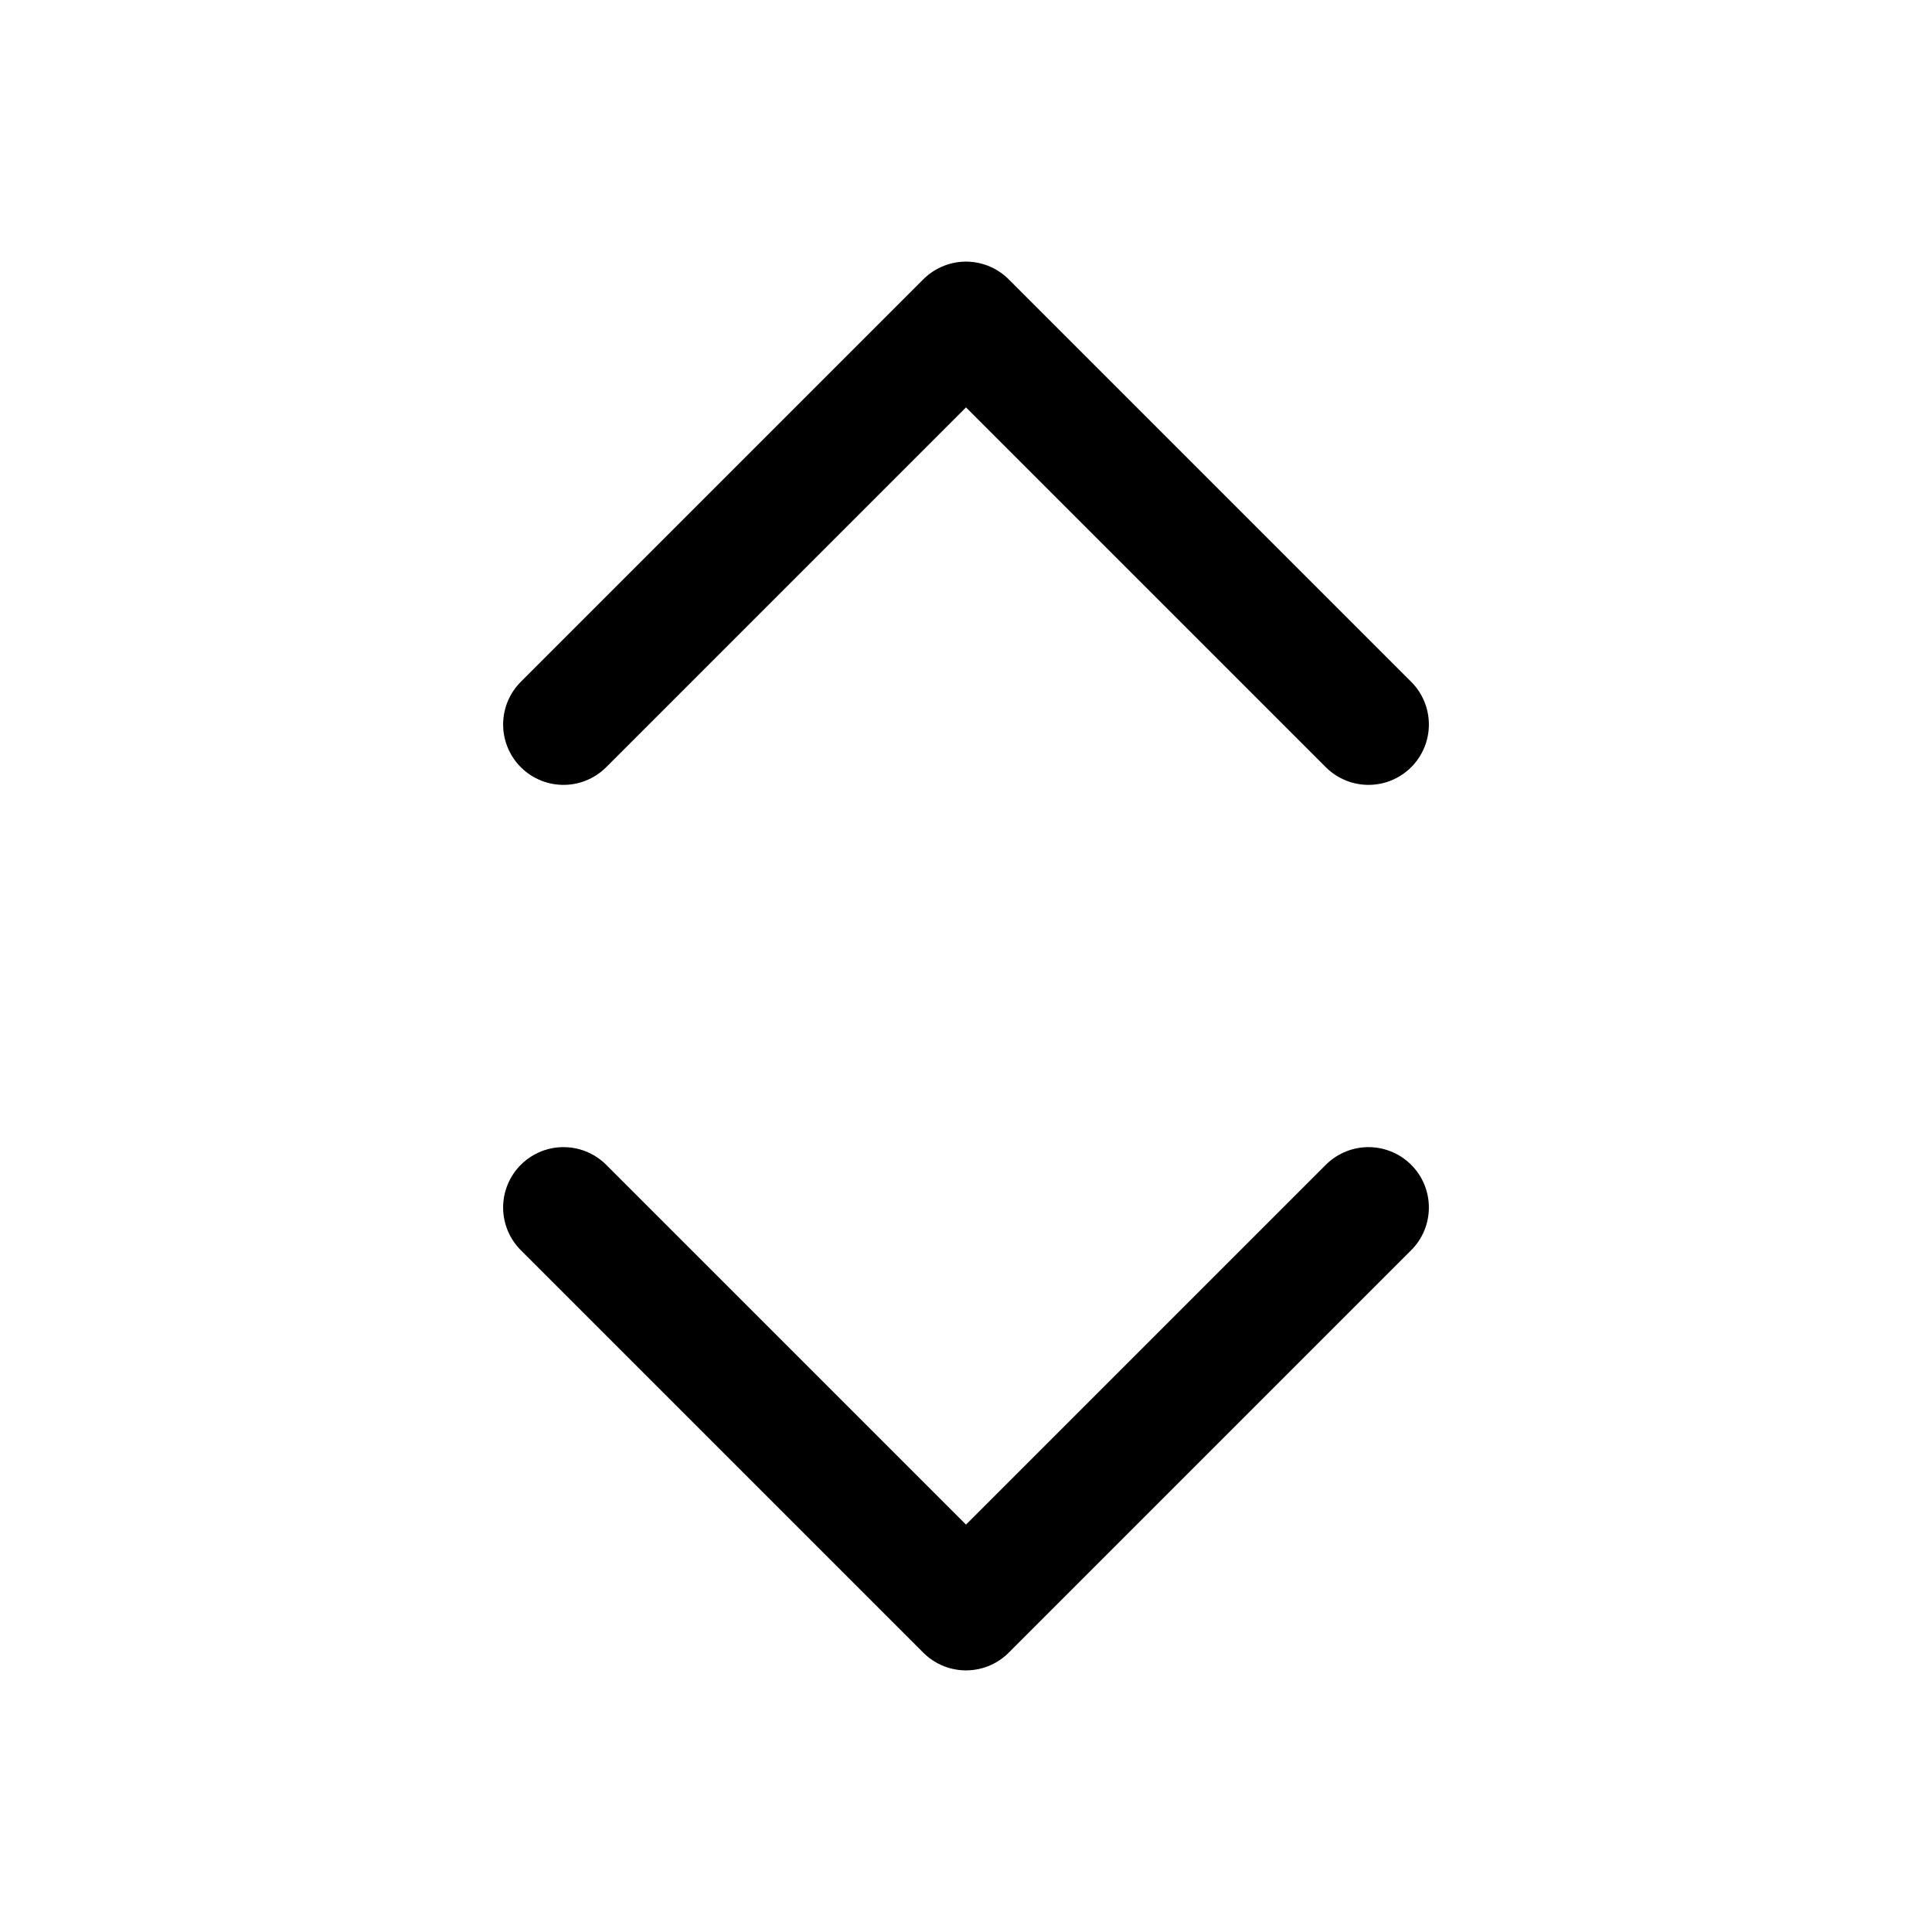
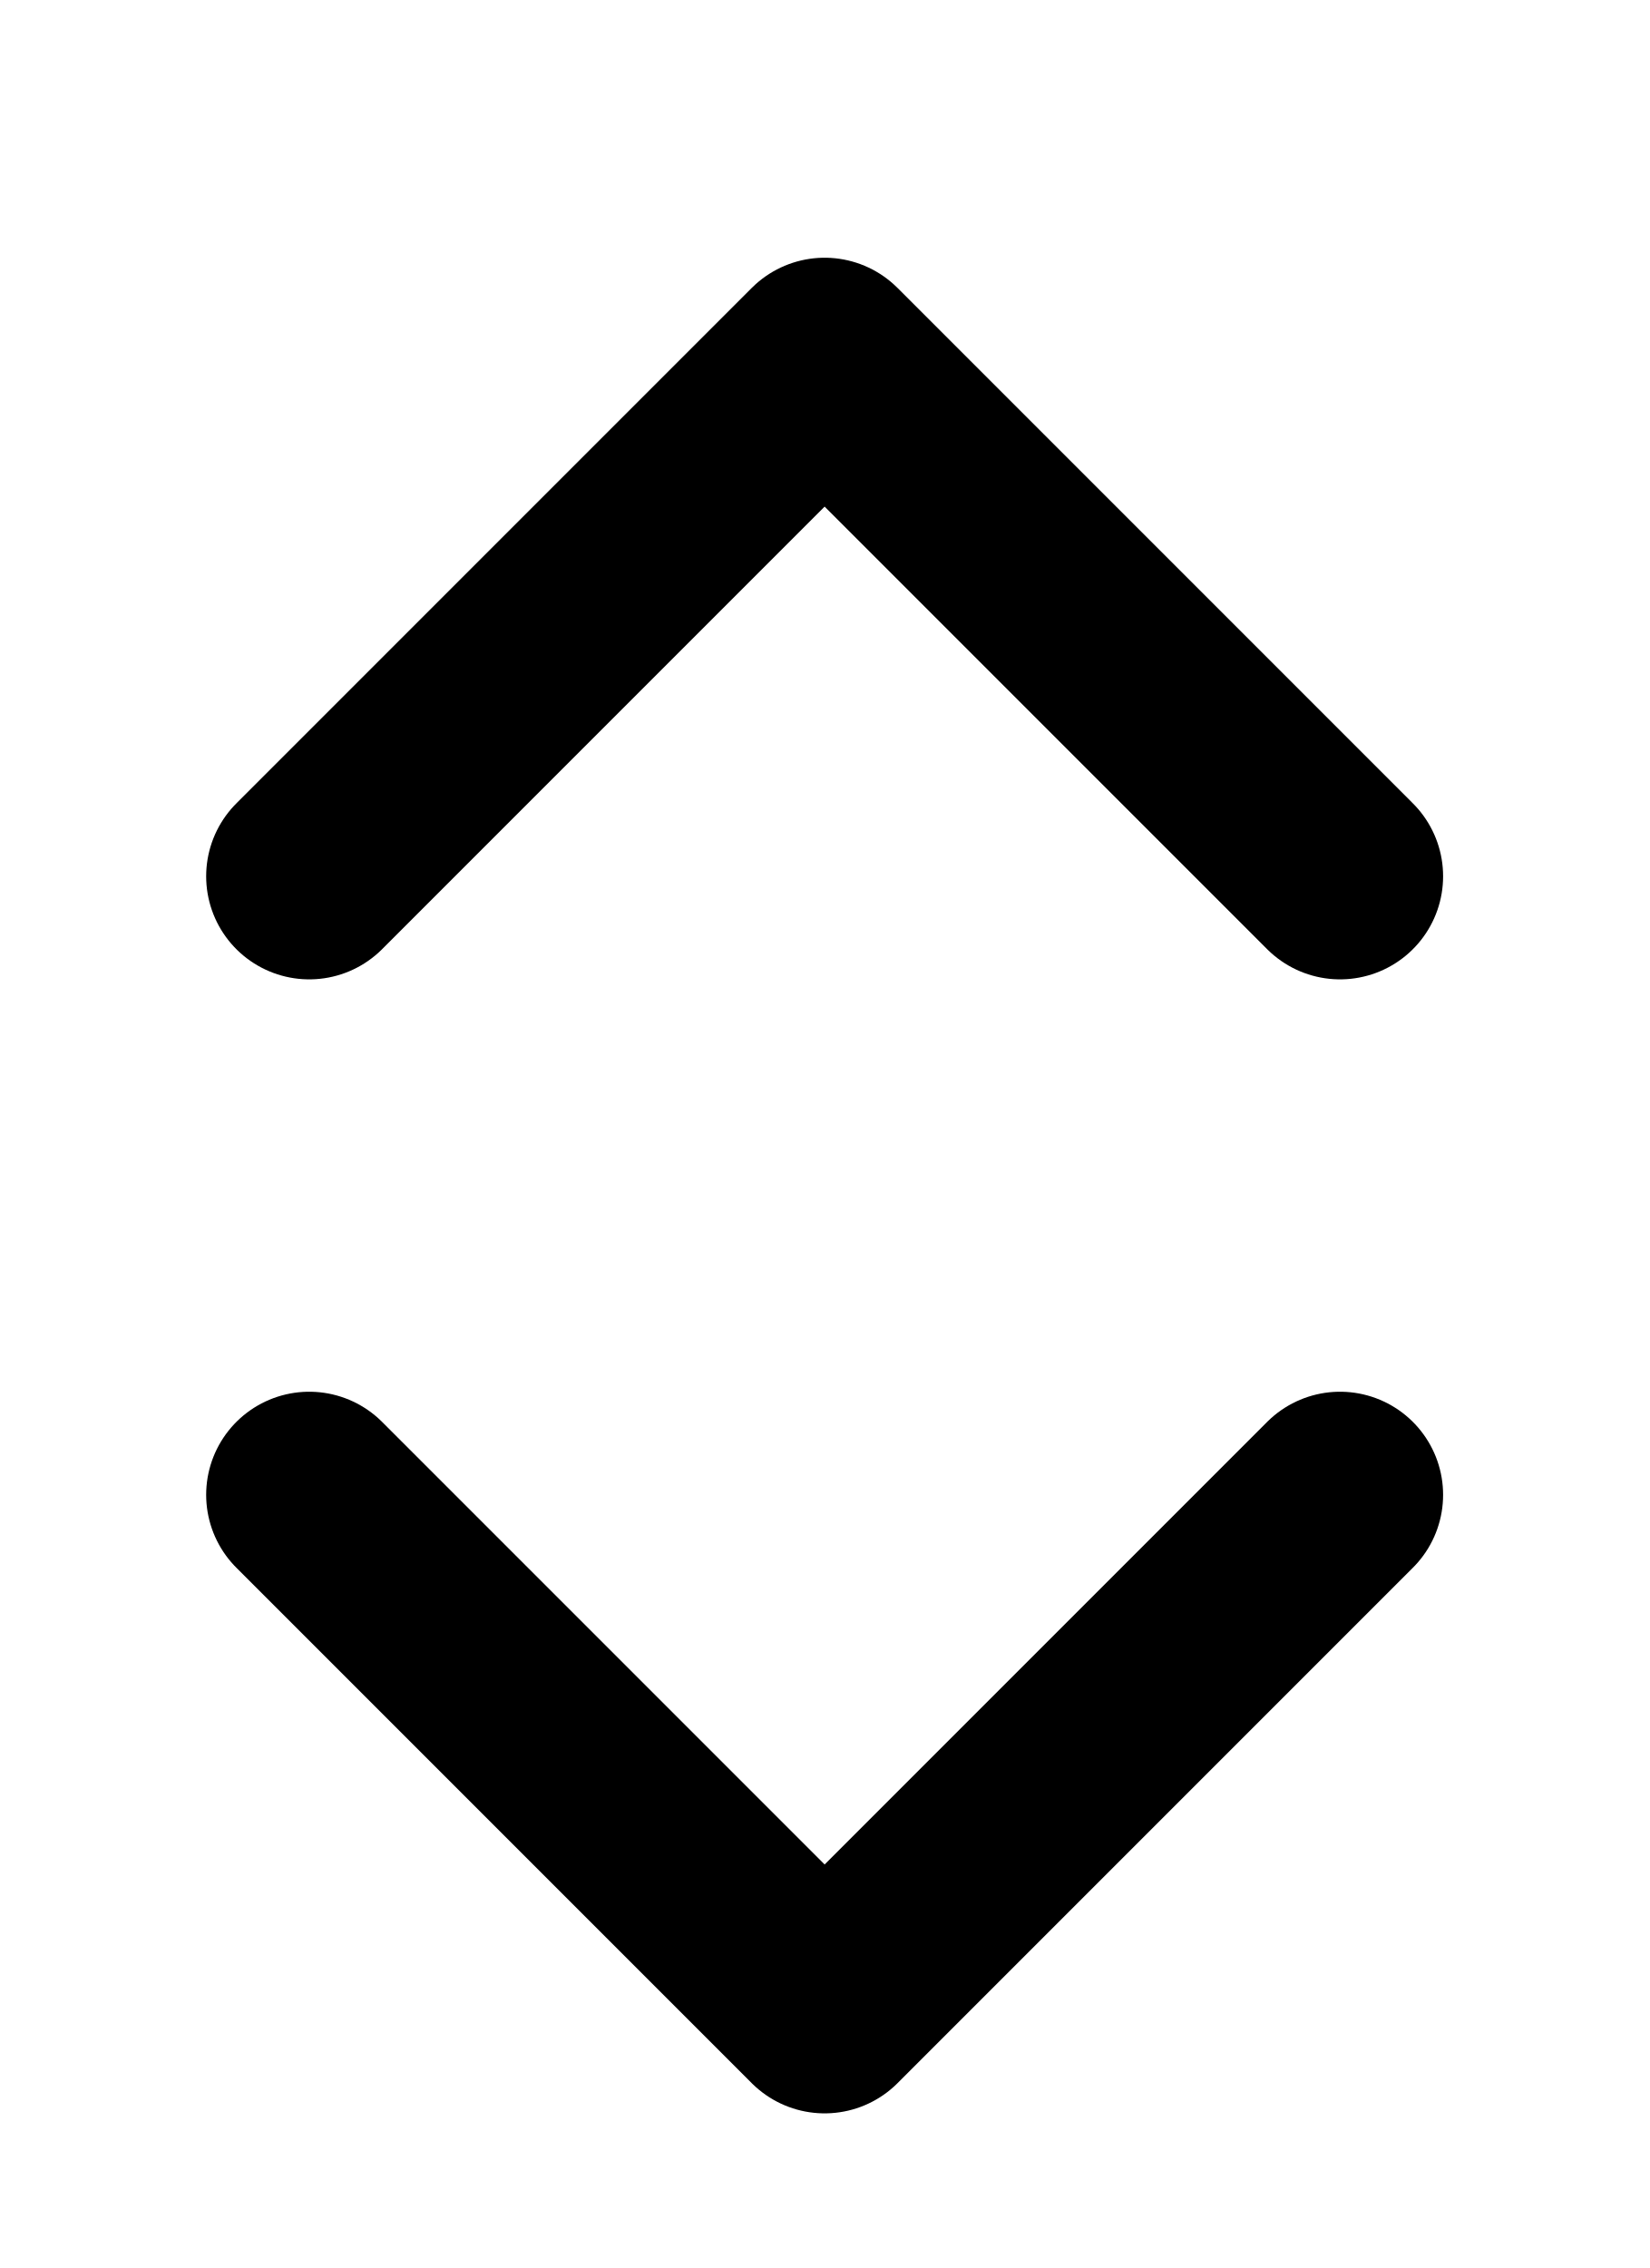
- <svg xmlns="http://www.w3.org/2000/svg" width="16" height="16" viewBox="0 0 24 24" fill="none" stroke="currentColor" stroke-width="1.5" stroke-linecap="round" stroke-linejoin="round">
+ <svg xmlns="http://www.w3.org/2000/svg" viewBox="4 3.5 16 16" width="16" height="22" fill="none" stroke="currentColor" stroke-width="2" stroke-linecap="round" stroke-linejoin="round" id="chevrons-up-down">
  <path d="m7 15 5 5 5-5" />
  <path d="m7 9 5-5 5 5" />
</svg>
